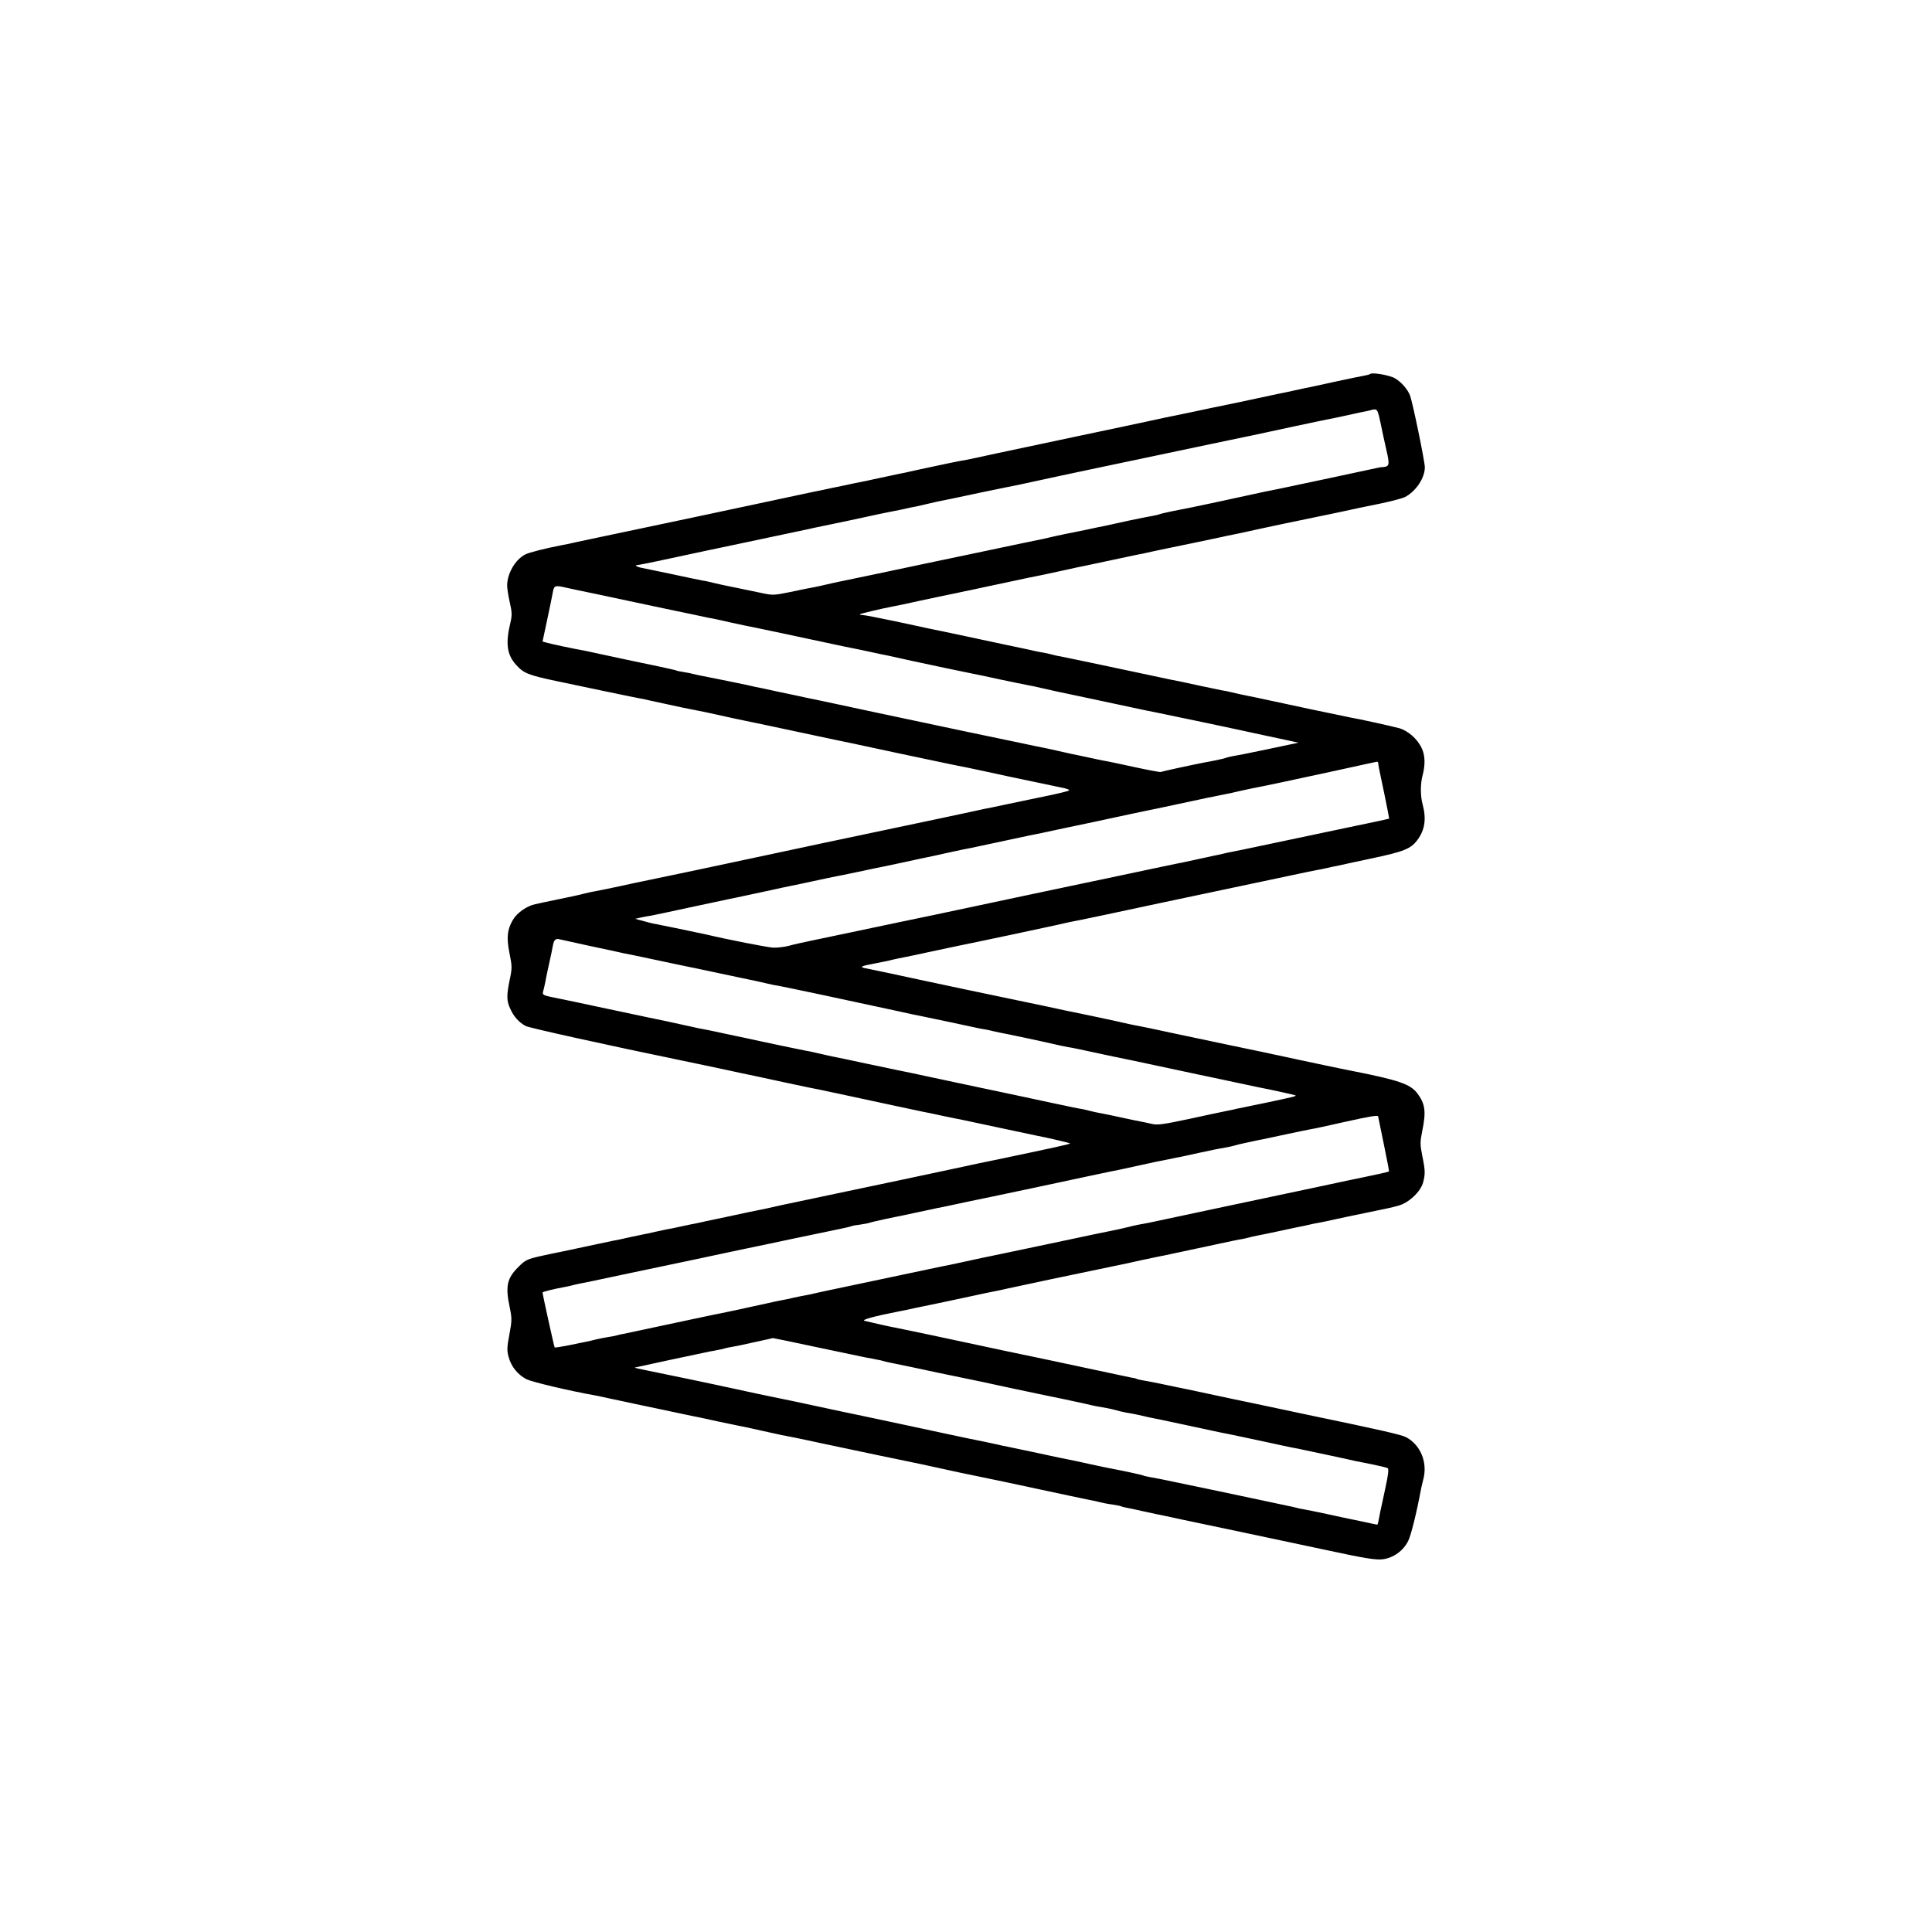
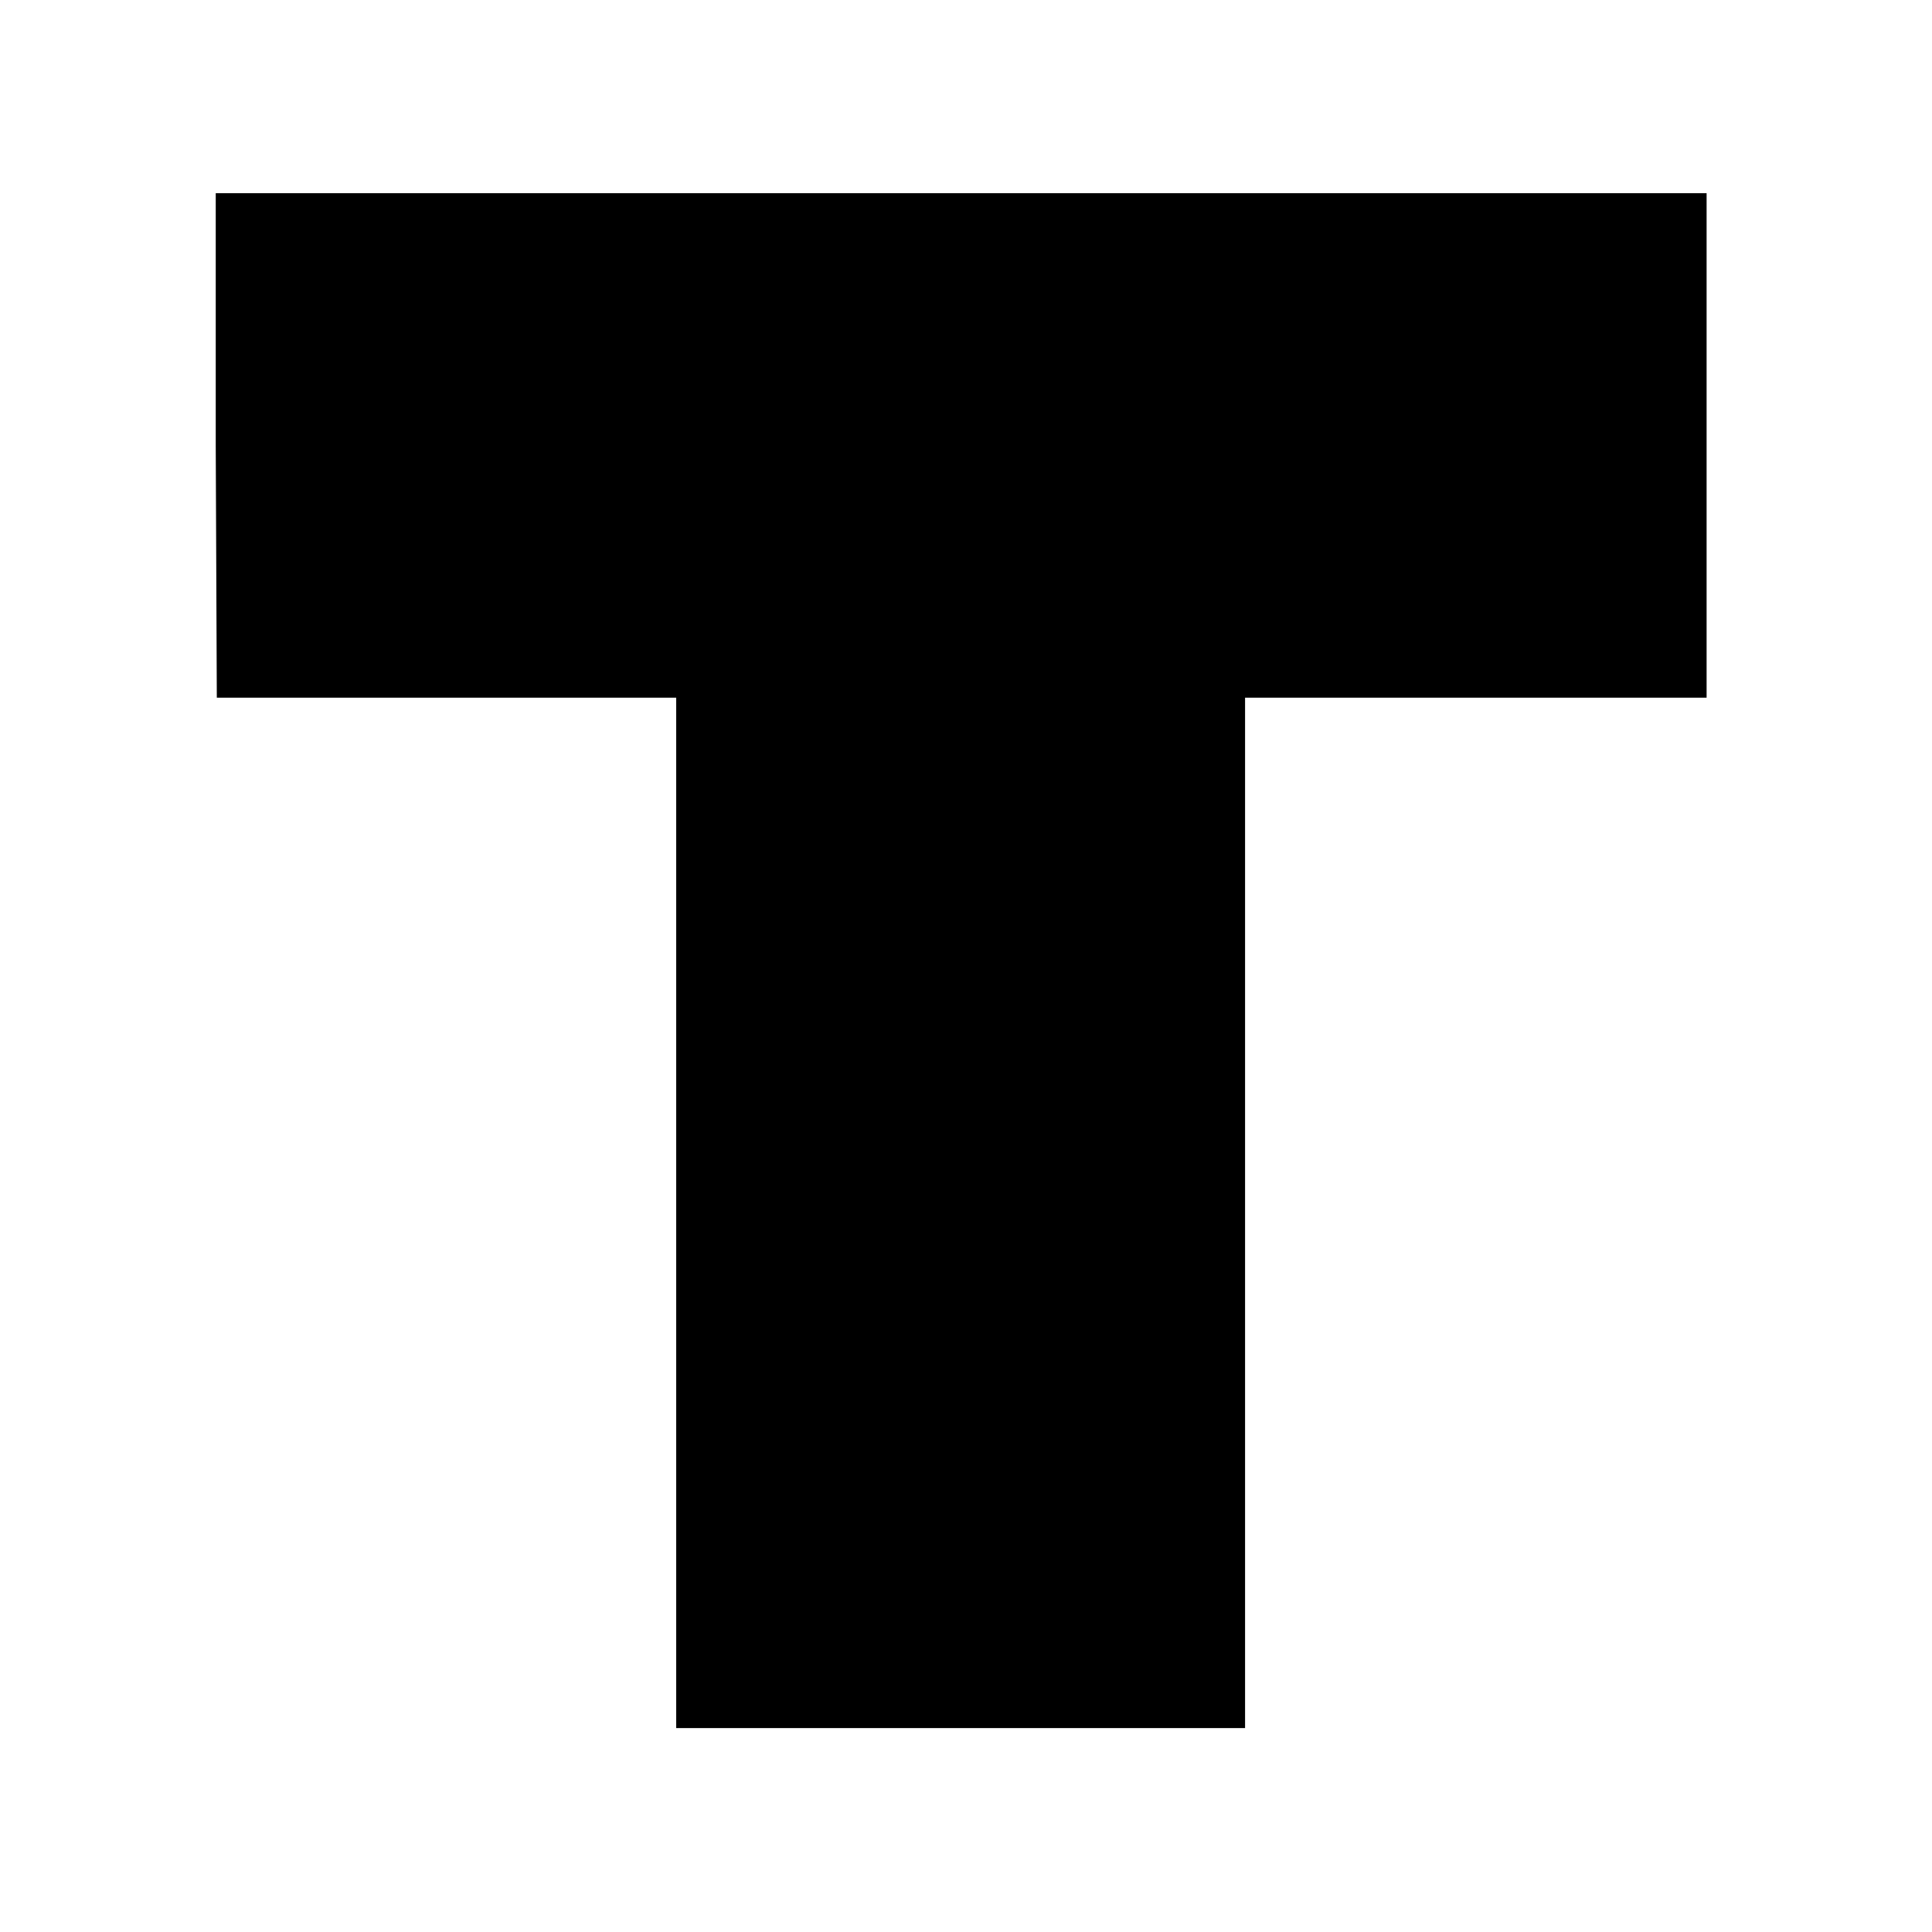
- <svg xmlns="http://www.w3.org/2000/svg" version="1.0" width="1200pt" height="1200pt" viewBox="0 0 1200 1200" preserveAspectRatio="xMidYMid meet">
-   <g transform="translate(0,1200) scale(0.1,-0.1)" fill="#000000" stroke="none">
-     <path d="M8510 9677 c-3 -3 -18 -7 -35 -10 -16 -3 -93 -18 -170 -35 -77 -17 -151 -33 -165 -36 -14 -2 -59 -12 -100 -21 -41 -9 -86 -19 -100 -21 -14 -3 -77 -16 -140 -30 -63 -14 -146 -31 -185 -39 -38 -8 -133 -27 -210 -44 -77 -16 -153 -32 -170 -35 -16 -3 -70 -15 -120 -26 -49 -11 -241 -51 -425 -90 -184 -39 -409 -87 -500 -106 -91 -20 -175 -38 -187 -40 -13 -2 -33 -6 -45 -8 -13 -2 -88 -18 -168 -35 -80 -17 -154 -33 -165 -36 -11 -2 -65 -13 -120 -25 -55 -12 -109 -23 -120 -26 -11 -2 -31 -6 -45 -9 -14 -3 -34 -7 -45 -9 -11 -3 -64 -14 -119 -25 -54 -12 -108 -23 -120 -25 -18 -4 -188 -40 -591 -126 -49 -10 -121 -26 -160 -34 -38 -8 -200 -42 -360 -76 -159 -33 -321 -68 -360 -76 -38 -9 -81 -18 -95 -20 -99 -19 -203 -45 -228 -58 -62 -32 -112 -119 -112 -193 0 -17 7 -63 16 -103 14 -61 15 -81 5 -124 -32 -132 -23 -202 35 -266 47 -52 75 -63 249 -100 83 -17 215 -45 295 -62 129 -27 188 -39 255 -52 11 -3 64 -14 119 -26 129 -28 132 -29 191 -40 28 -6 59 -12 70 -14 106 -24 261 -57 278 -60 12 -2 153 -32 312 -66 160 -34 300 -64 313 -66 13 -3 137 -29 275 -59 255 -54 392 -83 437 -91 14 -3 138 -29 275 -59 138 -29 279 -59 314 -66 38 -7 58 -15 50 -19 -8 -5 -70 -20 -139 -34 -69 -14 -177 -37 -240 -50 -63 -14 -128 -27 -145 -30 -16 -3 -70 -15 -120 -26 -49 -11 -283 -60 -520 -110 -236 -50 -533 -112 -660 -140 -344 -74 -725 -154 -833 -176 -13 -3 -74 -15 -135 -29 -62 -13 -128 -27 -147 -30 -19 -3 -51 -10 -70 -15 -29 -8 -89 -21 -255 -55 -11 -3 -33 -7 -50 -11 -53 -11 -113 -53 -139 -97 -36 -61 -41 -111 -21 -210 16 -79 16 -91 1 -162 -20 -98 -20 -131 3 -180 22 -50 56 -87 97 -108 23 -12 527 -123 954 -211 51 -10 275 -58 290 -61 20 -5 149 -32 183 -39 64 -14 84 -18 190 -41 62 -13 123 -26 137 -29 14 -2 100 -20 193 -40 92 -20 242 -52 335 -72 92 -20 177 -38 188 -40 12 -2 66 -13 120 -25 55 -11 110 -23 123 -25 13 -3 117 -25 230 -49 113 -24 217 -46 231 -49 55 -10 202 -44 206 -48 3 -4 -94 -25 -471 -104 -66 -13 -149 -31 -185 -39 -36 -8 -139 -30 -230 -49 -91 -20 -317 -67 -502 -106 -185 -39 -345 -73 -355 -75 -10 -2 -49 -10 -88 -19 -38 -9 -82 -18 -97 -21 -37 -7 -56 -11 -195 -41 -65 -14 -127 -27 -138 -29 -11 -3 -31 -7 -45 -10 -14 -3 -36 -8 -50 -10 -14 -3 -47 -10 -75 -16 -27 -6 -61 -13 -75 -15 -14 -3 -45 -10 -70 -15 -25 -6 -56 -13 -70 -15 -13 -3 -56 -12 -95 -20 -38 -9 -81 -18 -95 -20 -14 -3 -88 -19 -165 -35 -77 -17 -151 -32 -165 -35 -14 -2 -67 -14 -119 -25 -88 -20 -98 -25 -142 -69 -70 -70 -81 -119 -53 -250 14 -69 14 -82 -2 -168 -15 -79 -16 -100 -5 -140 16 -60 57 -111 112 -139 35 -17 262 -71 419 -99 14 -2 36 -7 50 -10 14 -3 34 -8 45 -10 11 -2 52 -11 90 -19 39 -9 113 -24 165 -35 52 -11 127 -27 165 -35 39 -8 81 -17 95 -20 28 -5 26 -5 160 -34 52 -11 106 -22 120 -25 14 -2 79 -16 145 -31 135 -30 140 -31 210 -44 28 -6 102 -21 165 -35 63 -13 225 -47 360 -76 135 -28 256 -53 270 -56 14 -3 26 -6 27 -6 2 0 29 -6 60 -13 52 -12 239 -52 287 -61 11 -2 72 -15 135 -28 369 -79 509 -109 531 -113 14 -2 41 -8 60 -13 19 -5 55 -12 80 -15 24 -4 47 -8 51 -10 3 -2 20 -7 37 -10 18 -3 60 -12 94 -20 35 -8 74 -16 88 -19 14 -2 90 -19 170 -36 80 -17 165 -35 190 -40 25 -5 110 -23 190 -40 80 -17 156 -33 170 -36 14 -3 162 -34 330 -70 250 -54 315 -64 358 -59 66 8 129 53 159 115 18 37 53 179 79 320 3 14 9 41 14 60 29 106 -17 217 -108 264 -30 15 -151 43 -622 141 -173 37 -378 80 -455 96 -287 61 -331 71 -355 75 -13 3 -56 12 -95 20 -38 8 -86 17 -105 20 -19 3 -38 8 -41 10 -3 2 -19 6 -35 8 -16 3 -58 12 -94 20 -84 18 -393 84 -422 90 -62 12 -466 98 -502 106 -53 12 -413 88 -446 94 -26 4 -145 31 -190 42 -23 6 57 28 210 58 14 3 36 7 50 10 53 12 76 16 99 21 27 5 225 47 336 71 39 9 90 19 115 24 25 5 54 11 65 14 41 9 271 58 290 62 11 2 117 24 235 49 118 25 224 47 235 49 11 3 52 11 90 20 39 8 82 17 95 20 14 2 70 14 125 26 55 12 110 23 122 26 12 2 75 16 140 30 65 14 127 27 138 28 11 2 29 6 40 9 11 3 34 9 52 12 17 3 85 17 150 31 65 14 129 28 143 30 14 3 32 7 40 9 8 2 31 7 50 10 19 3 64 13 100 21 36 8 121 26 190 40 160 33 147 30 204 45 64 16 139 86 155 144 14 53 14 74 -5 166 -14 71 -14 85 0 155 25 121 18 170 -33 236 -43 54 -115 79 -381 132 -45 9 -175 35 -195 40 -34 7 -269 57 -290 62 -11 2 -40 8 -65 14 -25 5 -130 27 -235 49 -104 22 -266 56 -360 76 -93 20 -181 39 -195 41 -14 2 -45 9 -70 14 -54 13 -327 71 -355 76 -23 4 -29 6 -155 33 -52 11 -106 22 -120 25 -33 6 -715 150 -855 181 -60 13 -123 26 -139 29 -53 9 -43 15 49 32 17 3 50 10 75 15 25 6 54 13 65 15 11 2 29 6 40 8 11 2 88 18 170 36 83 18 157 33 165 35 72 14 568 119 615 130 33 8 71 16 85 19 14 2 104 21 200 41 217 46 175 37 375 80 94 20 256 54 360 76 218 46 459 97 525 111 25 5 56 11 70 14 14 2 36 7 50 10 14 3 34 8 45 10 11 2 29 6 40 8 11 3 105 23 208 45 198 42 240 59 281 114 47 64 56 131 32 222 -14 49 -14 125 -1 175 19 71 17 129 -5 174 -27 58 -88 110 -143 124 -44 12 -253 58 -297 65 -21 4 -77 16 -250 52 -43 9 -268 58 -285 61 -11 3 -54 12 -95 20 -41 8 -91 19 -110 24 -19 5 -48 11 -65 13 -16 3 -74 15 -129 27 -54 12 -108 23 -120 26 -11 2 -41 8 -66 13 -59 13 -281 60 -306 65 -10 2 -98 21 -194 41 -96 20 -186 39 -200 41 -14 3 -33 7 -42 10 -10 3 -30 7 -45 10 -16 2 -39 7 -53 10 -14 3 -32 7 -40 9 -17 3 -306 65 -330 70 -29 7 -265 56 -290 61 -14 3 -108 23 -209 45 -101 21 -192 39 -204 39 -11 0 -18 2 -15 5 4 4 129 34 208 49 14 2 88 18 165 35 77 16 151 32 165 35 14 3 36 7 50 10 65 14 76 17 95 20 11 3 108 23 215 46 107 23 206 44 220 46 14 3 77 16 140 30 63 14 126 28 140 30 14 3 86 18 160 34 74 16 146 31 160 34 14 2 57 11 95 20 39 8 82 17 95 20 27 5 313 65 345 72 11 3 41 9 66 14 25 5 65 13 90 19 46 11 406 87 449 95 14 3 70 14 125 26 126 27 108 24 252 53 67 14 134 32 150 40 68 36 122 117 123 184 0 37 -76 404 -92 447 -16 39 -52 81 -93 106 -31 19 -143 39 -155 27z m65 -305 c10 -48 26 -125 37 -171 20 -87 18 -99 -22 -102 -8 0 -22 -2 -30 -4 -35 -8 -561 -120 -615 -131 -11 -2 -31 -6 -45 -9 -14 -3 -34 -7 -45 -9 -29 -7 -192 -41 -328 -71 -142 -30 -142 -30 -240 -49 -44 -9 -82 -18 -85 -20 -4 -2 -23 -7 -42 -10 -19 -3 -89 -17 -155 -31 -66 -15 -130 -28 -141 -31 -12 -2 -66 -13 -120 -25 -55 -11 -110 -23 -124 -25 -14 -3 -45 -10 -70 -15 -25 -6 -54 -12 -65 -15 -11 -2 -74 -15 -140 -29 -66 -14 -194 -41 -285 -60 -91 -19 -230 -48 -310 -65 -158 -34 -508 -107 -543 -114 -12 -2 -44 -10 -72 -16 -27 -6 -60 -14 -72 -16 -48 -9 -71 -13 -164 -33 -89 -18 -101 -19 -165 -5 -38 8 -114 24 -169 35 -55 11 -116 24 -135 29 -19 5 -49 12 -66 14 -17 3 -107 22 -200 42 -93 19 -177 37 -188 39 -21 5 -35 15 -20 15 6 0 64 11 129 25 218 47 450 96 475 101 21 4 101 21 468 99 12 3 34 8 50 11 15 3 101 21 192 40 91 20 174 37 185 40 56 11 131 27 140 28 6 1 24 5 40 9 17 4 41 9 55 11 14 3 43 10 65 15 22 5 51 12 65 15 46 9 124 25 268 56 79 16 155 32 170 35 15 2 90 18 167 35 77 17 237 51 355 76 118 25 289 61 380 80 91 19 217 46 280 59 111 23 279 59 330 69 14 3 133 28 265 57 132 28 251 53 265 55 14 3 53 11 88 19 34 8 77 17 94 20 18 4 33 7 35 8 1 2 11 3 21 4 16 1 22 -12 37 -85z m-5055 -1023 c25 -6 108 -23 185 -39 77 -16 183 -39 235 -50 116 -25 240 -51 260 -55 16 -3 160 -33 195 -41 11 -2 32 -6 47 -9 16 -3 56 -12 90 -20 35 -8 74 -16 88 -19 31 -5 434 -91 555 -117 50 -11 104 -22 120 -25 17 -3 68 -14 115 -24 47 -10 96 -21 110 -23 14 -3 77 -17 140 -31 104 -23 316 -67 380 -80 14 -2 88 -18 166 -35 77 -16 156 -33 175 -36 19 -3 61 -12 94 -20 33 -8 148 -33 255 -55 107 -23 245 -52 305 -65 61 -13 121 -26 135 -28 14 -3 72 -15 130 -27 58 -12 114 -24 125 -26 11 -2 94 -20 185 -39 91 -20 208 -45 260 -56 52 -11 118 -25 145 -31 l50 -11 -180 -38 c-99 -21 -198 -41 -220 -44 -22 -4 -43 -9 -47 -11 -3 -2 -30 -9 -60 -15 -29 -6 -64 -13 -78 -15 -92 -18 -266 -56 -270 -59 -4 -2 -78 12 -166 31 -87 19 -171 37 -187 39 -15 3 -60 12 -100 21 -39 8 -83 18 -96 20 -12 3 -51 11 -85 19 -33 8 -72 16 -86 19 -14 2 -79 16 -145 30 -66 14 -219 46 -340 71 -560 119 -664 140 -800 170 -66 14 -154 33 -195 41 -41 9 -115 25 -165 35 -49 11 -101 22 -115 25 -14 2 -56 11 -93 20 -63 13 -238 49 -297 60 -14 3 -32 7 -40 9 -8 3 -33 7 -55 11 -22 3 -43 8 -46 10 -4 2 -49 12 -100 23 -79 16 -356 75 -456 97 -16 3 -48 10 -73 14 -102 20 -200 43 -200 46 0 2 13 63 29 136 16 73 31 150 35 171 8 41 13 43 86 26z m5041 -1091 c1 -16 -1 -8 38 -192 17 -82 30 -150 29 -151 -2 -1 -115 -26 -253 -54 -205 -43 -562 -118 -650 -137 -11 -2 -36 -7 -55 -11 -19 -4 -37 -8 -40 -8 -3 -1 -18 -4 -35 -8 -16 -4 -40 -9 -51 -11 -12 -3 -66 -14 -120 -26 -55 -12 -110 -24 -124 -26 -14 -3 -140 -29 -280 -59 -140 -30 -266 -56 -280 -59 -14 -3 -176 -37 -360 -76 -606 -129 -664 -141 -805 -170 -77 -16 -205 -43 -285 -60 -80 -17 -189 -40 -243 -51 -54 -11 -121 -26 -149 -34 -27 -7 -71 -12 -96 -11 -36 2 -282 50 -412 81 -18 4 -167 35 -195 41 -11 2 -42 8 -70 14 -27 6 -59 12 -70 14 -11 2 -40 10 -65 17 l-45 12 35 8 c19 4 49 10 65 12 17 3 125 26 240 51 116 25 221 47 235 50 14 2 90 19 170 36 80 17 155 33 166 36 35 7 204 42 284 60 41 8 86 18 100 20 14 3 68 14 120 25 52 11 106 23 120 25 14 3 75 16 137 29 61 14 122 26 135 29 13 2 75 16 138 30 63 14 126 27 140 29 14 3 113 24 220 47 107 23 206 44 220 46 13 3 162 35 330 70 168 36 315 68 328 70 12 2 98 20 190 40 92 20 176 37 187 40 11 2 43 8 70 14 28 6 59 12 70 14 11 3 40 9 65 15 25 5 56 12 70 15 51 9 282 58 520 110 135 30 248 54 253 55 4 0 7 -5 8 -11z m-4900 -1133 c90 -19 184 -39 209 -45 25 -5 56 -12 70 -14 14 -3 90 -19 170 -36 80 -17 179 -38 220 -46 41 -9 82 -17 90 -19 8 -2 83 -18 165 -35 83 -17 166 -35 185 -40 19 -5 49 -11 65 -13 17 -3 138 -28 270 -56 132 -28 283 -61 335 -72 52 -11 113 -24 135 -29 74 -17 125 -27 165 -35 25 -5 297 -62 335 -71 11 -2 34 -7 50 -9 17 -3 37 -8 45 -10 8 -2 27 -6 41 -9 35 -6 257 -53 334 -71 33 -8 74 -16 90 -19 17 -2 83 -16 148 -30 65 -14 128 -28 140 -30 22 -4 132 -27 412 -87 77 -17 151 -32 165 -35 14 -3 86 -18 160 -34 74 -16 146 -31 160 -34 70 -13 224 -47 227 -50 5 -5 -13 -9 -192 -47 -83 -17 -159 -33 -170 -35 -11 -3 -40 -9 -65 -14 -25 -5 -130 -27 -235 -50 -159 -34 -196 -39 -230 -31 -22 5 -56 13 -75 16 -19 3 -73 15 -120 25 -47 10 -101 22 -120 25 -19 3 -51 10 -70 15 -19 5 -48 12 -65 14 -16 3 -41 8 -55 11 -14 3 -54 12 -90 19 -36 8 -130 28 -210 45 -80 17 -154 33 -165 35 -19 4 -78 16 -410 87 -77 17 -160 34 -185 39 -25 5 -121 25 -215 45 -93 20 -181 39 -195 41 -14 3 -53 11 -86 19 -34 8 -74 17 -90 19 -15 3 -50 10 -78 16 -60 12 -57 12 -209 44 -65 14 -128 28 -140 30 -12 3 -55 12 -94 20 -40 9 -85 18 -100 21 -16 3 -37 7 -48 9 -11 3 -54 12 -95 21 -41 9 -84 18 -96 21 -20 4 -174 36 -446 94 -79 17 -177 38 -218 46 -115 23 -113 22 -105 52 4 15 9 38 12 52 3 20 21 104 39 185 2 11 6 30 8 42 7 36 17 45 41 39 13 -3 96 -21 186 -41z m4899 -1060 c0 -2 16 -80 35 -171 19 -92 34 -169 32 -170 -3 -3 -88 -22 -167 -38 -14 -2 -133 -28 -265 -56 -249 -53 -551 -117 -595 -126 -14 -3 -119 -25 -235 -50 -115 -24 -221 -47 -235 -50 -14 -3 -38 -7 -55 -10 -16 -3 -48 -10 -70 -16 -22 -5 -51 -12 -65 -15 -14 -2 -205 -42 -425 -89 -219 -46 -408 -86 -420 -88 -11 -2 -65 -14 -120 -26 -55 -12 -111 -24 -125 -26 -14 -3 -99 -21 -190 -40 -91 -19 -250 -53 -355 -75 -104 -22 -210 -44 -235 -50 -25 -6 -56 -13 -70 -15 -14 -2 -45 -9 -70 -14 -25 -6 -56 -13 -70 -15 -14 -2 -54 -11 -90 -19 -94 -21 -307 -67 -338 -72 -15 -3 -76 -16 -137 -29 -206 -44 -400 -85 -423 -90 -13 -2 -31 -6 -40 -9 -9 -3 -35 -8 -57 -11 -22 -4 -56 -10 -75 -15 -19 -5 -46 -11 -60 -14 -14 -3 -62 -12 -108 -22 -45 -9 -84 -15 -87 -13 -3 4 -75 328 -75 341 0 5 75 23 136 34 16 3 37 7 46 10 10 3 29 7 43 10 14 2 132 27 263 55 130 27 334 70 452 95 118 25 222 47 230 49 8 2 49 10 90 19 41 8 172 36 290 61 118 25 248 52 288 60 41 8 77 17 80 19 4 2 29 7 56 10 27 4 53 9 56 11 4 2 51 13 106 25 113 23 104 21 239 50 55 12 111 24 125 26 14 3 79 17 145 31 66 14 129 27 140 29 11 2 137 29 280 59 248 53 471 101 525 111 14 3 63 14 110 24 47 10 96 21 110 24 14 2 50 10 80 16 30 6 66 14 80 16 14 3 63 14 110 24 83 18 112 24 175 35 17 3 38 8 47 11 16 5 30 8 81 19 56 12 73 16 92 19 11 2 76 16 145 31 69 15 139 29 155 32 17 2 107 22 200 43 166 37 215 45 215 35z m-3495 -1431 c143 -30 283 -59 310 -65 28 -5 60 -11 73 -14 13 -2 31 -6 40 -9 9 -3 28 -7 42 -10 22 -4 252 -52 290 -61 12 -2 191 -40 285 -59 11 -3 94 -20 185 -40 91 -19 176 -37 190 -40 48 -9 225 -47 265 -56 40 -10 75 -17 130 -26 17 -3 44 -9 60 -14 17 -5 44 -11 60 -14 17 -2 50 -9 75 -14 25 -6 56 -13 70 -16 14 -2 113 -23 220 -46 107 -23 204 -44 214 -46 45 -8 218 -45 306 -64 52 -12 118 -25 145 -31 28 -5 59 -11 70 -14 11 -2 85 -18 165 -35 80 -17 152 -33 160 -35 8 -1 54 -11 101 -20 48 -10 91 -20 98 -24 8 -5 4 -41 -15 -127 -14 -65 -27 -128 -30 -139 -2 -11 -7 -35 -10 -52 -3 -18 -8 -33 -9 -33 -2 0 -37 7 -77 16 -40 8 -83 18 -96 20 -13 3 -74 15 -135 29 -62 13 -128 27 -147 30 -19 3 -43 8 -52 11 -9 3 -25 6 -35 8 -10 2 -97 21 -193 41 -96 20 -213 45 -260 55 -47 10 -152 32 -235 49 -82 18 -166 34 -185 37 -19 3 -38 8 -41 10 -5 3 -129 30 -189 41 -14 2 -74 15 -135 28 -60 14 -121 26 -135 29 -14 2 -99 20 -190 40 -91 19 -176 37 -190 40 -14 2 -45 9 -70 15 -25 5 -56 12 -70 15 -58 11 -132 27 -245 51 -170 37 -370 79 -515 110 -69 14 -209 44 -311 66 -102 22 -197 42 -209 44 -27 5 -241 50 -310 66 -25 5 -54 11 -65 14 -11 2 -96 20 -190 40 -93 19 -207 43 -252 52 -46 9 -82 17 -80 19 2 1 406 88 467 100 14 2 35 6 48 9 13 2 31 6 40 9 9 3 33 8 52 11 19 3 73 14 120 25 47 10 94 21 105 23 11 3 22 5 25 6 3 0 122 -24 265 -55z" />
+ <svg xmlns="http://www.w3.org/2000/svg" version="1.0" width="180pt" height="180pt" viewBox="0 0 180 180" preserveAspectRatio="xMidYMid meet">
+   <g transform="translate(0,180) scale(0.1,-0.1)" fill="#000000" stroke="none">
+     <path d="M201 1385 l1 -235 214 0 214 0 0 -480 0 -480 265 0 265 0 0 480 0 480 215 0 215 0 0 235 0 235 -694 0 -695 0 0 -235z" />
  </g>
</svg>
